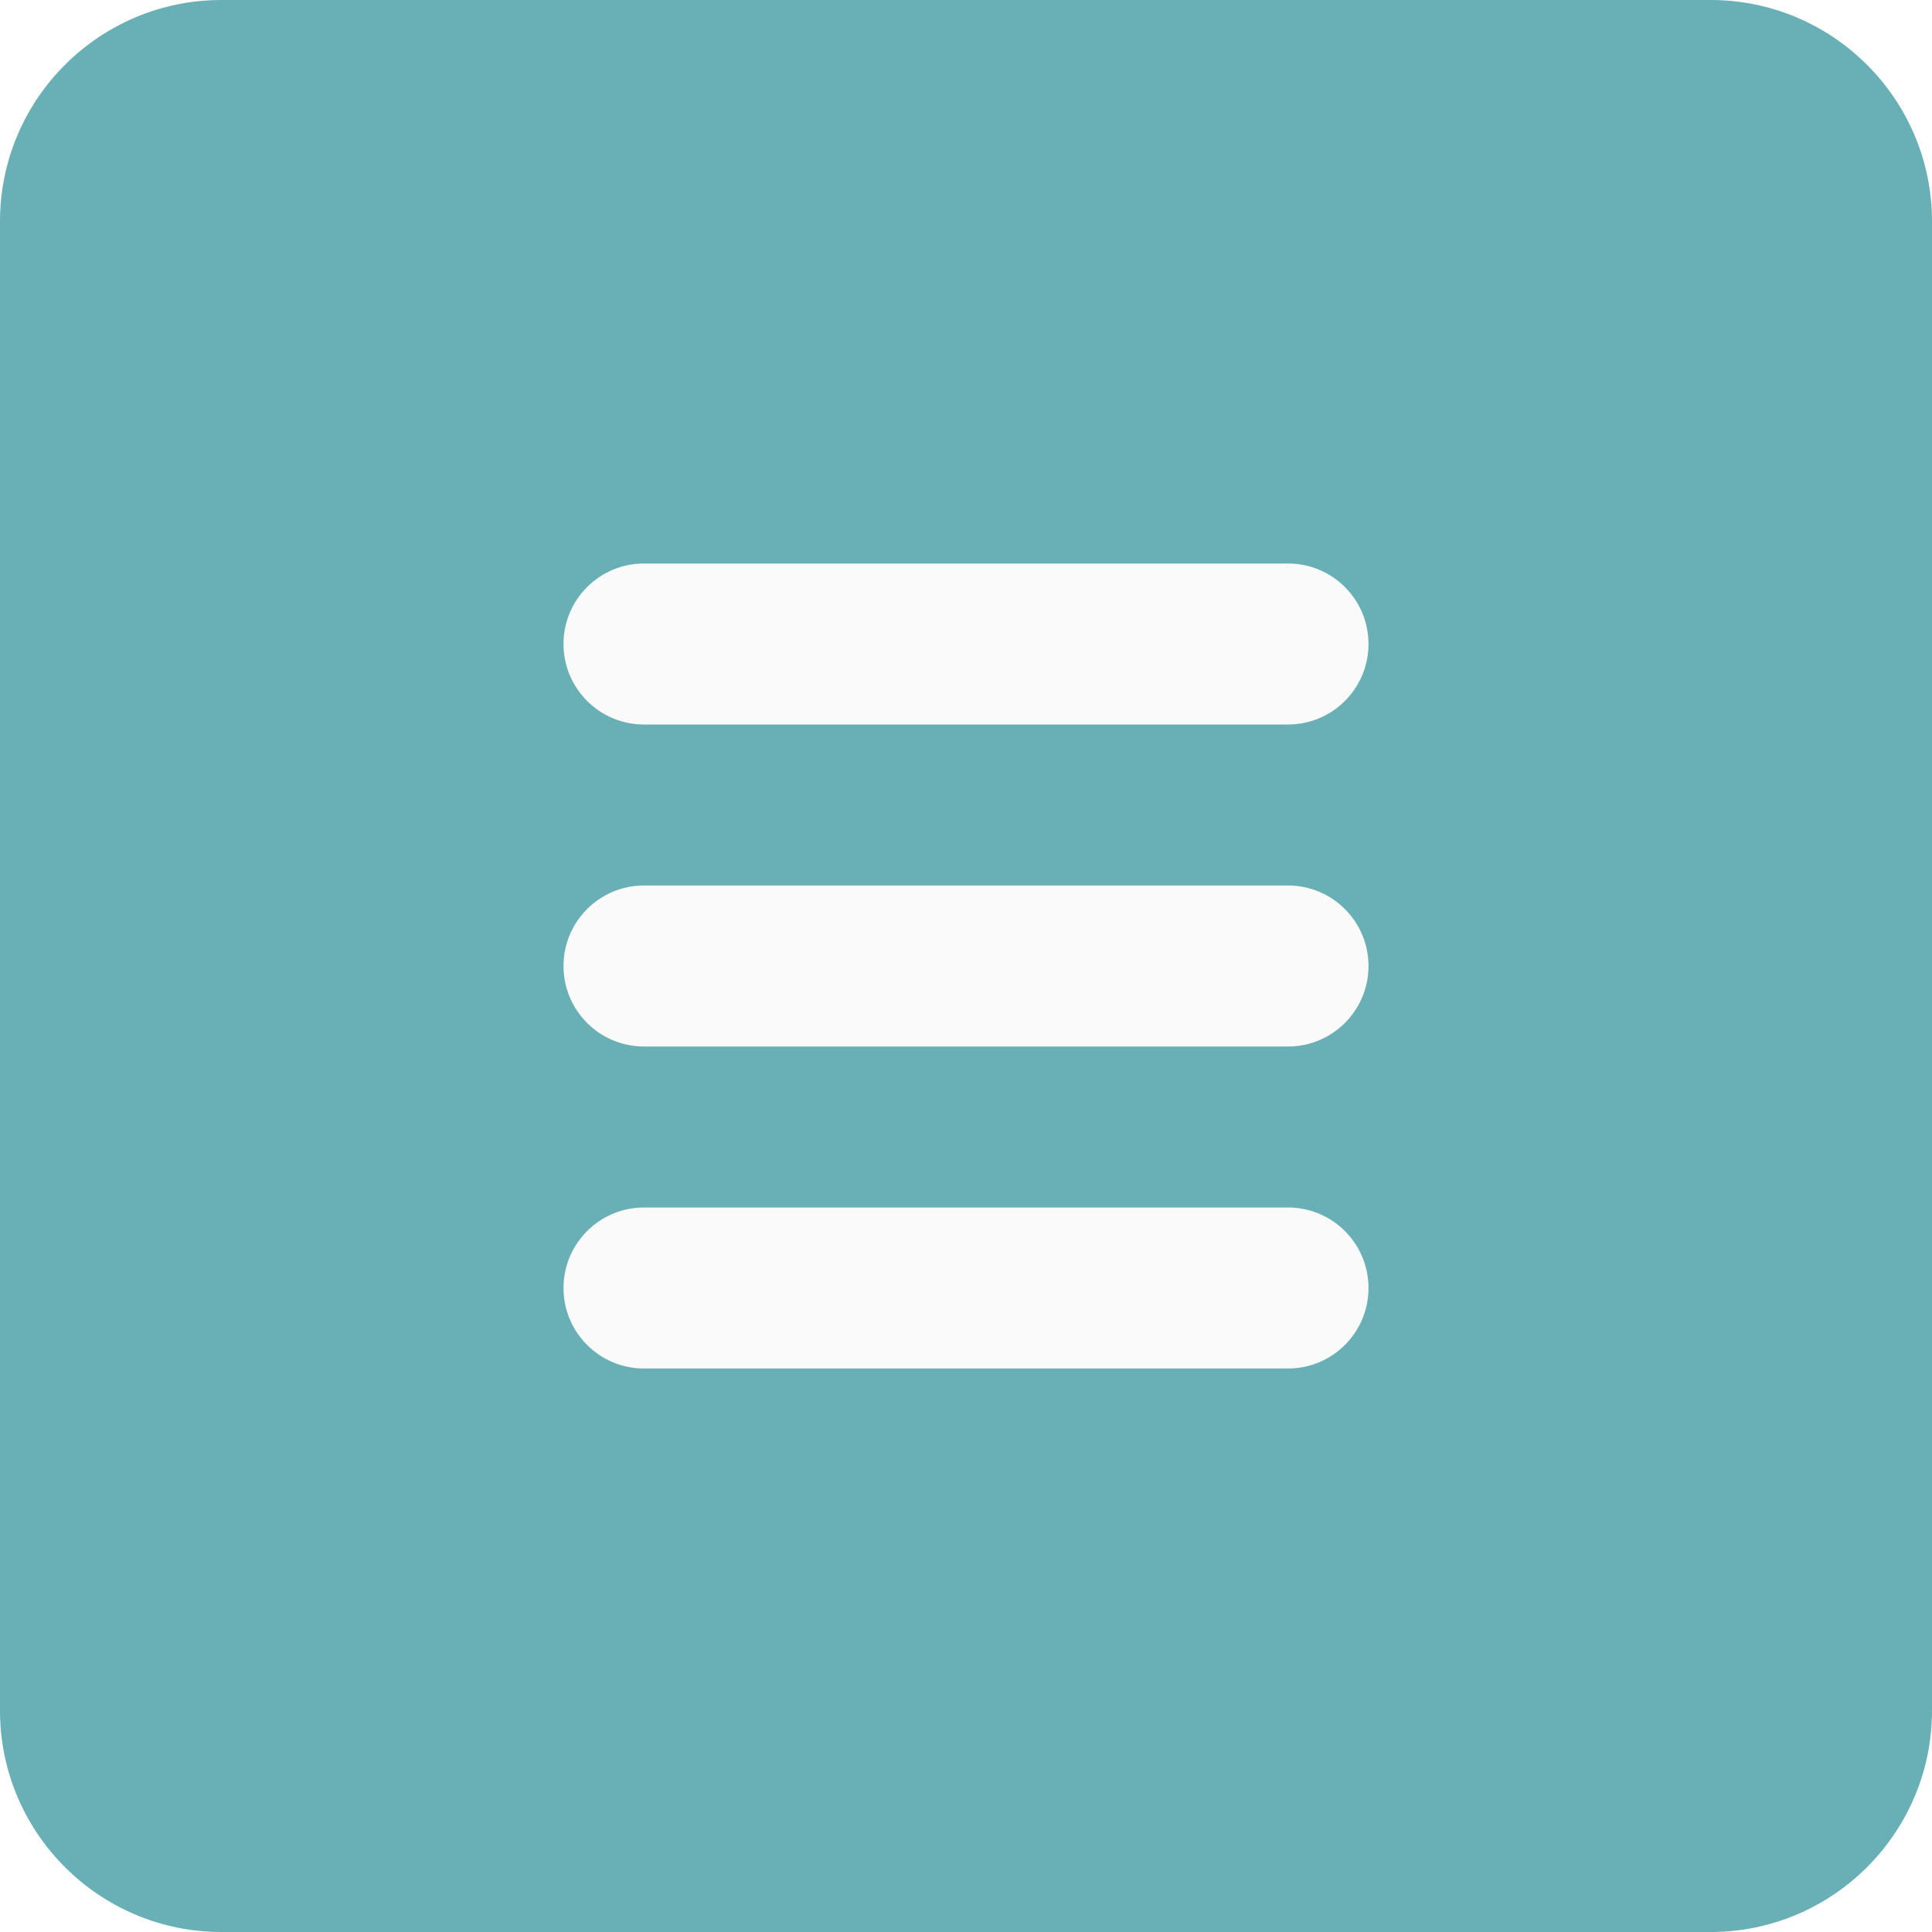
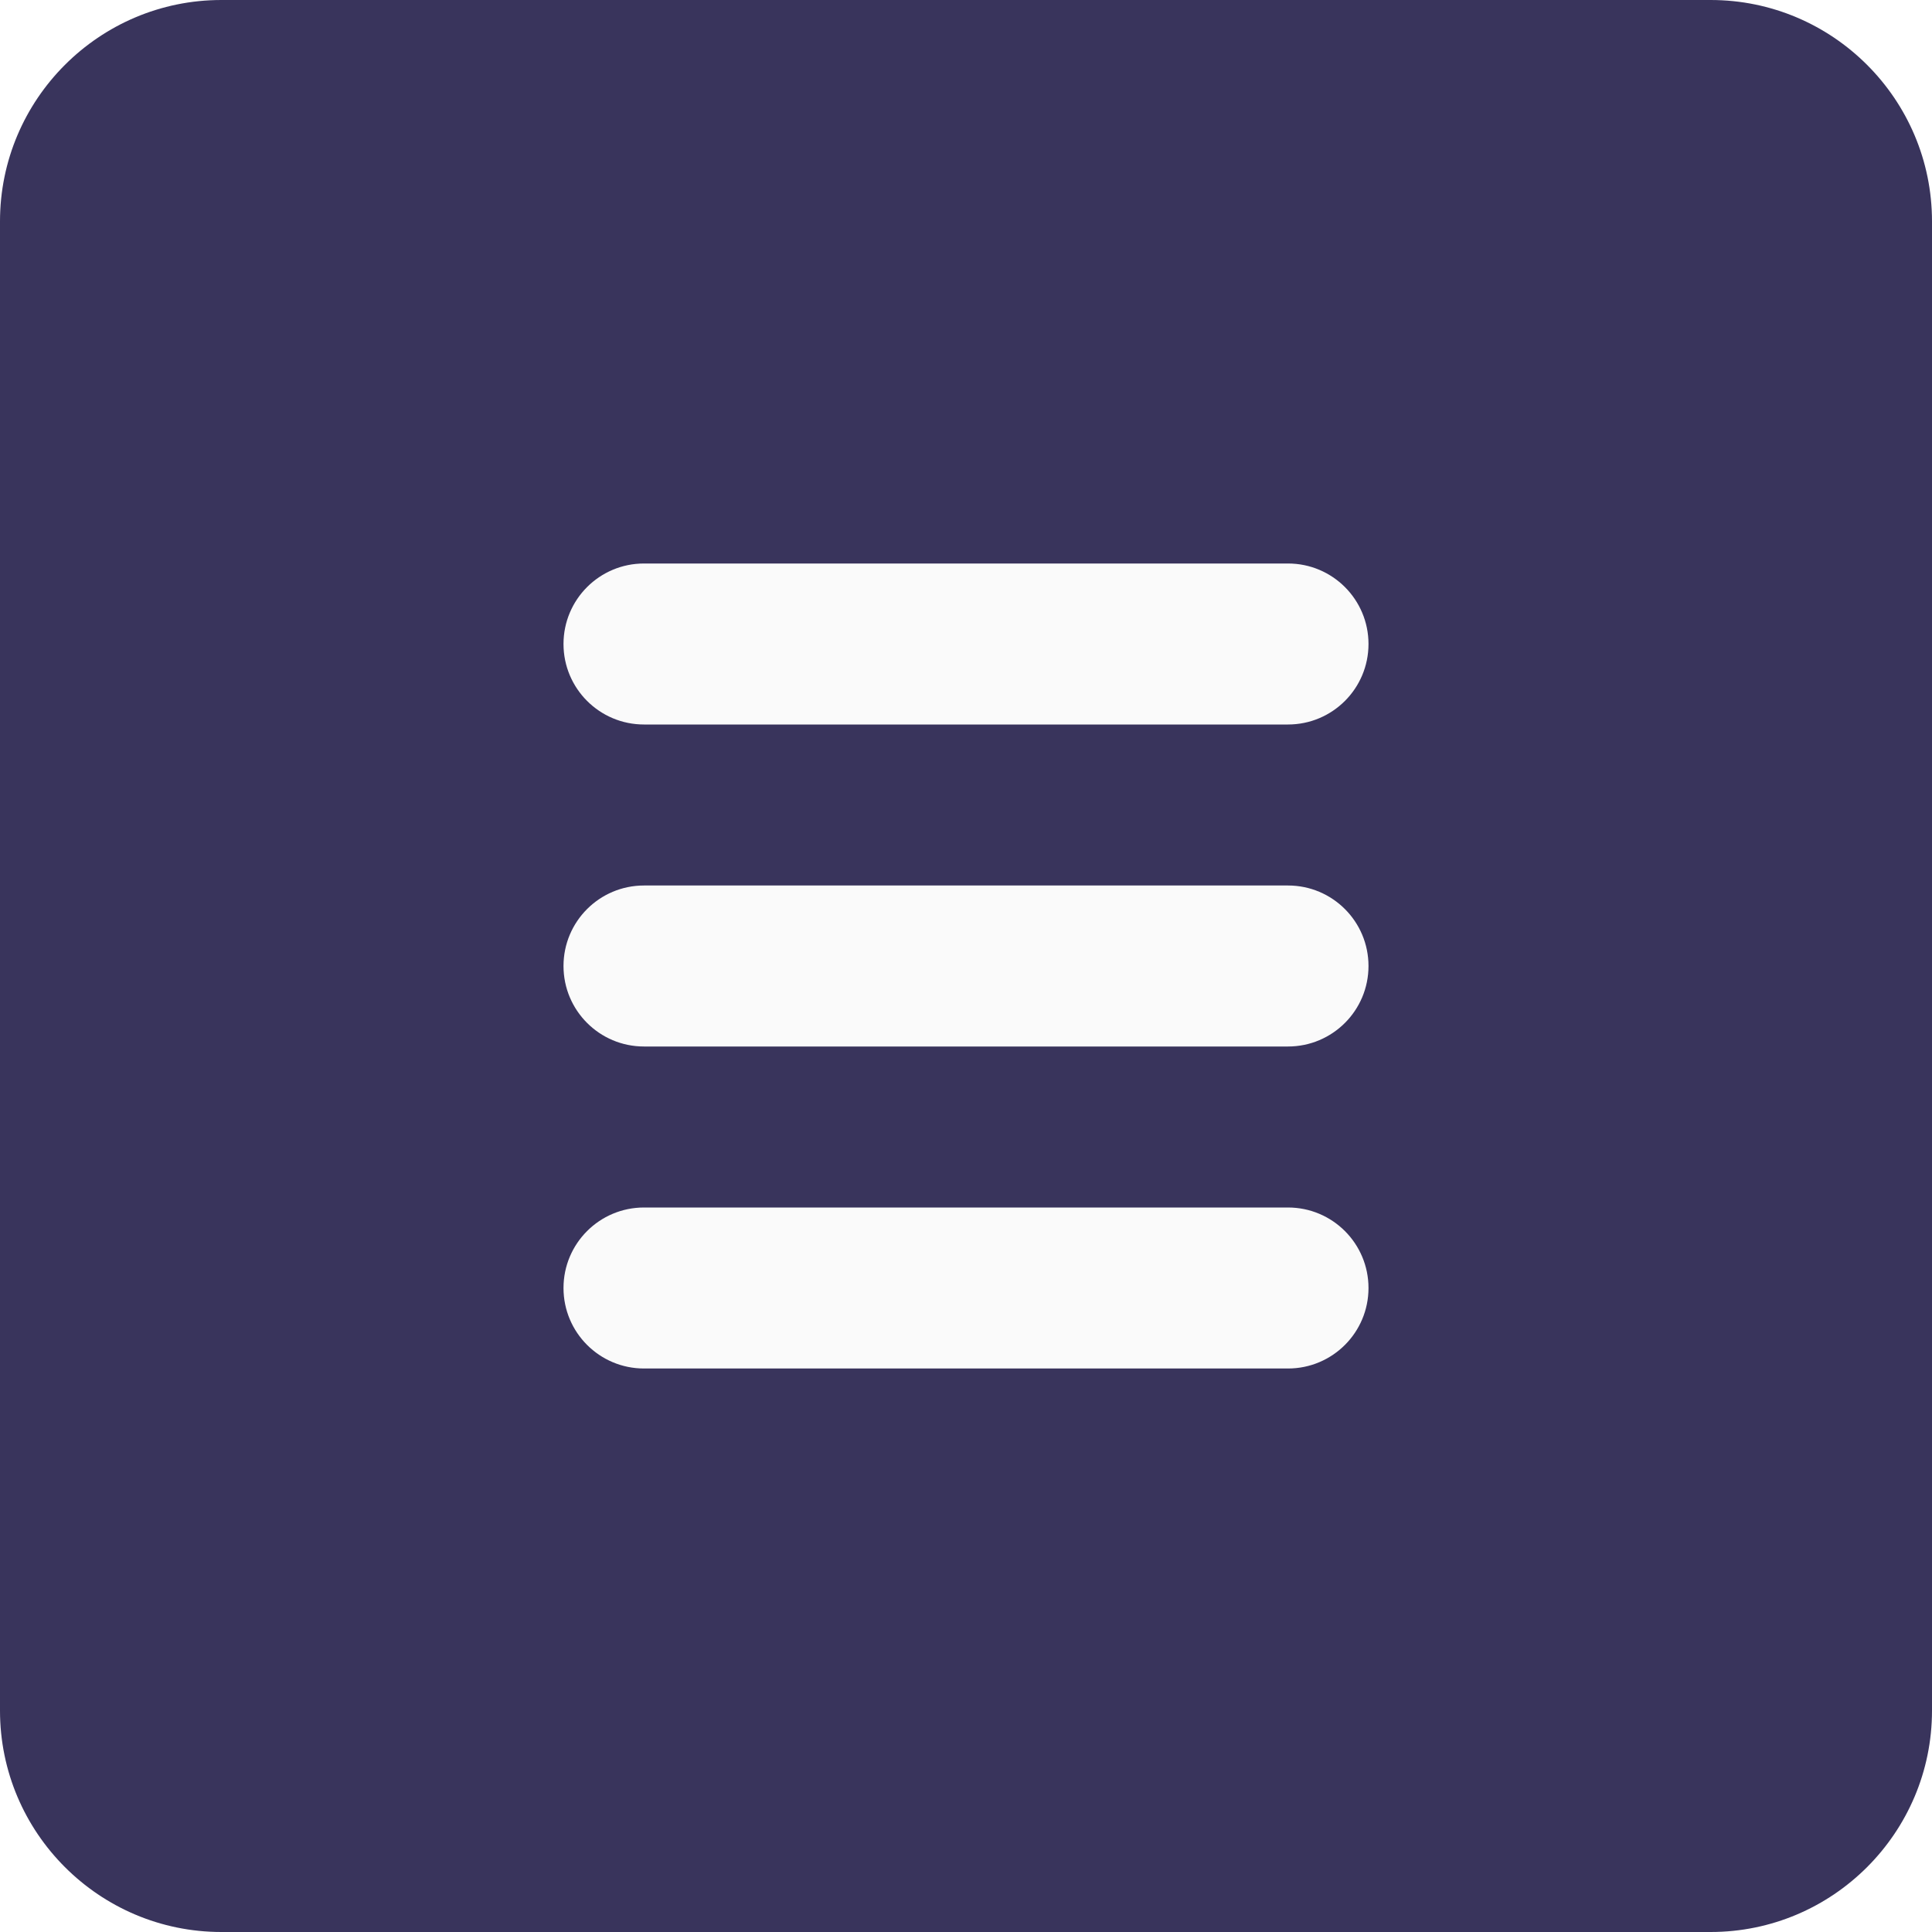
<svg xmlns="http://www.w3.org/2000/svg" width="84" height="84" viewBox="0 0 84 84" fill="none">
-   <path d="M74.375 0H9.625C4.316 0 0 4.316 0 9.625V74.375C0 79.684 4.316 84 9.625 84H74.375C79.684 84 84 79.684 84 74.375V9.625C84 4.316 79.684 0 74.375 0V0Z" fill="#68B0B5" />
+   <path d="M74.375 0H9.625C4.316 0 0 4.316 0 9.625V74.375C0 79.684 4.316 84 9.625 84H74.375C79.684 84 84 79.684 84 74.375V9.625C84 4.316 79.684 0 74.375 0V0Z" fill="#39345C" />
  <path d="M56 59.5H28C26.065 59.5 24.5 57.932 24.5 56C24.5 54.068 26.065 52.5 28 52.5H56C57.935 52.5 59.5 54.068 59.5 56C59.5 57.932 57.935 59.5 56 59.5Z" fill="#FAFAFA" />
  <path d="M56 45.5H28C26.065 45.5 24.5 43.932 24.5 42C24.5 40.068 26.065 38.5 28 38.5H56C57.935 38.5 59.5 40.068 59.5 42C59.5 43.932 57.935 45.5 56 45.5Z" fill="#FAFAFA" />
  <path d="M56 31.5H28C26.065 31.5 24.5 29.932 24.5 28C24.5 26.068 26.065 24.5 28 24.5H56C57.935 24.5 59.5 26.068 59.5 28C59.5 29.932 57.935 31.5 56 31.5Z" fill="#FAFAFA" />
</svg>
